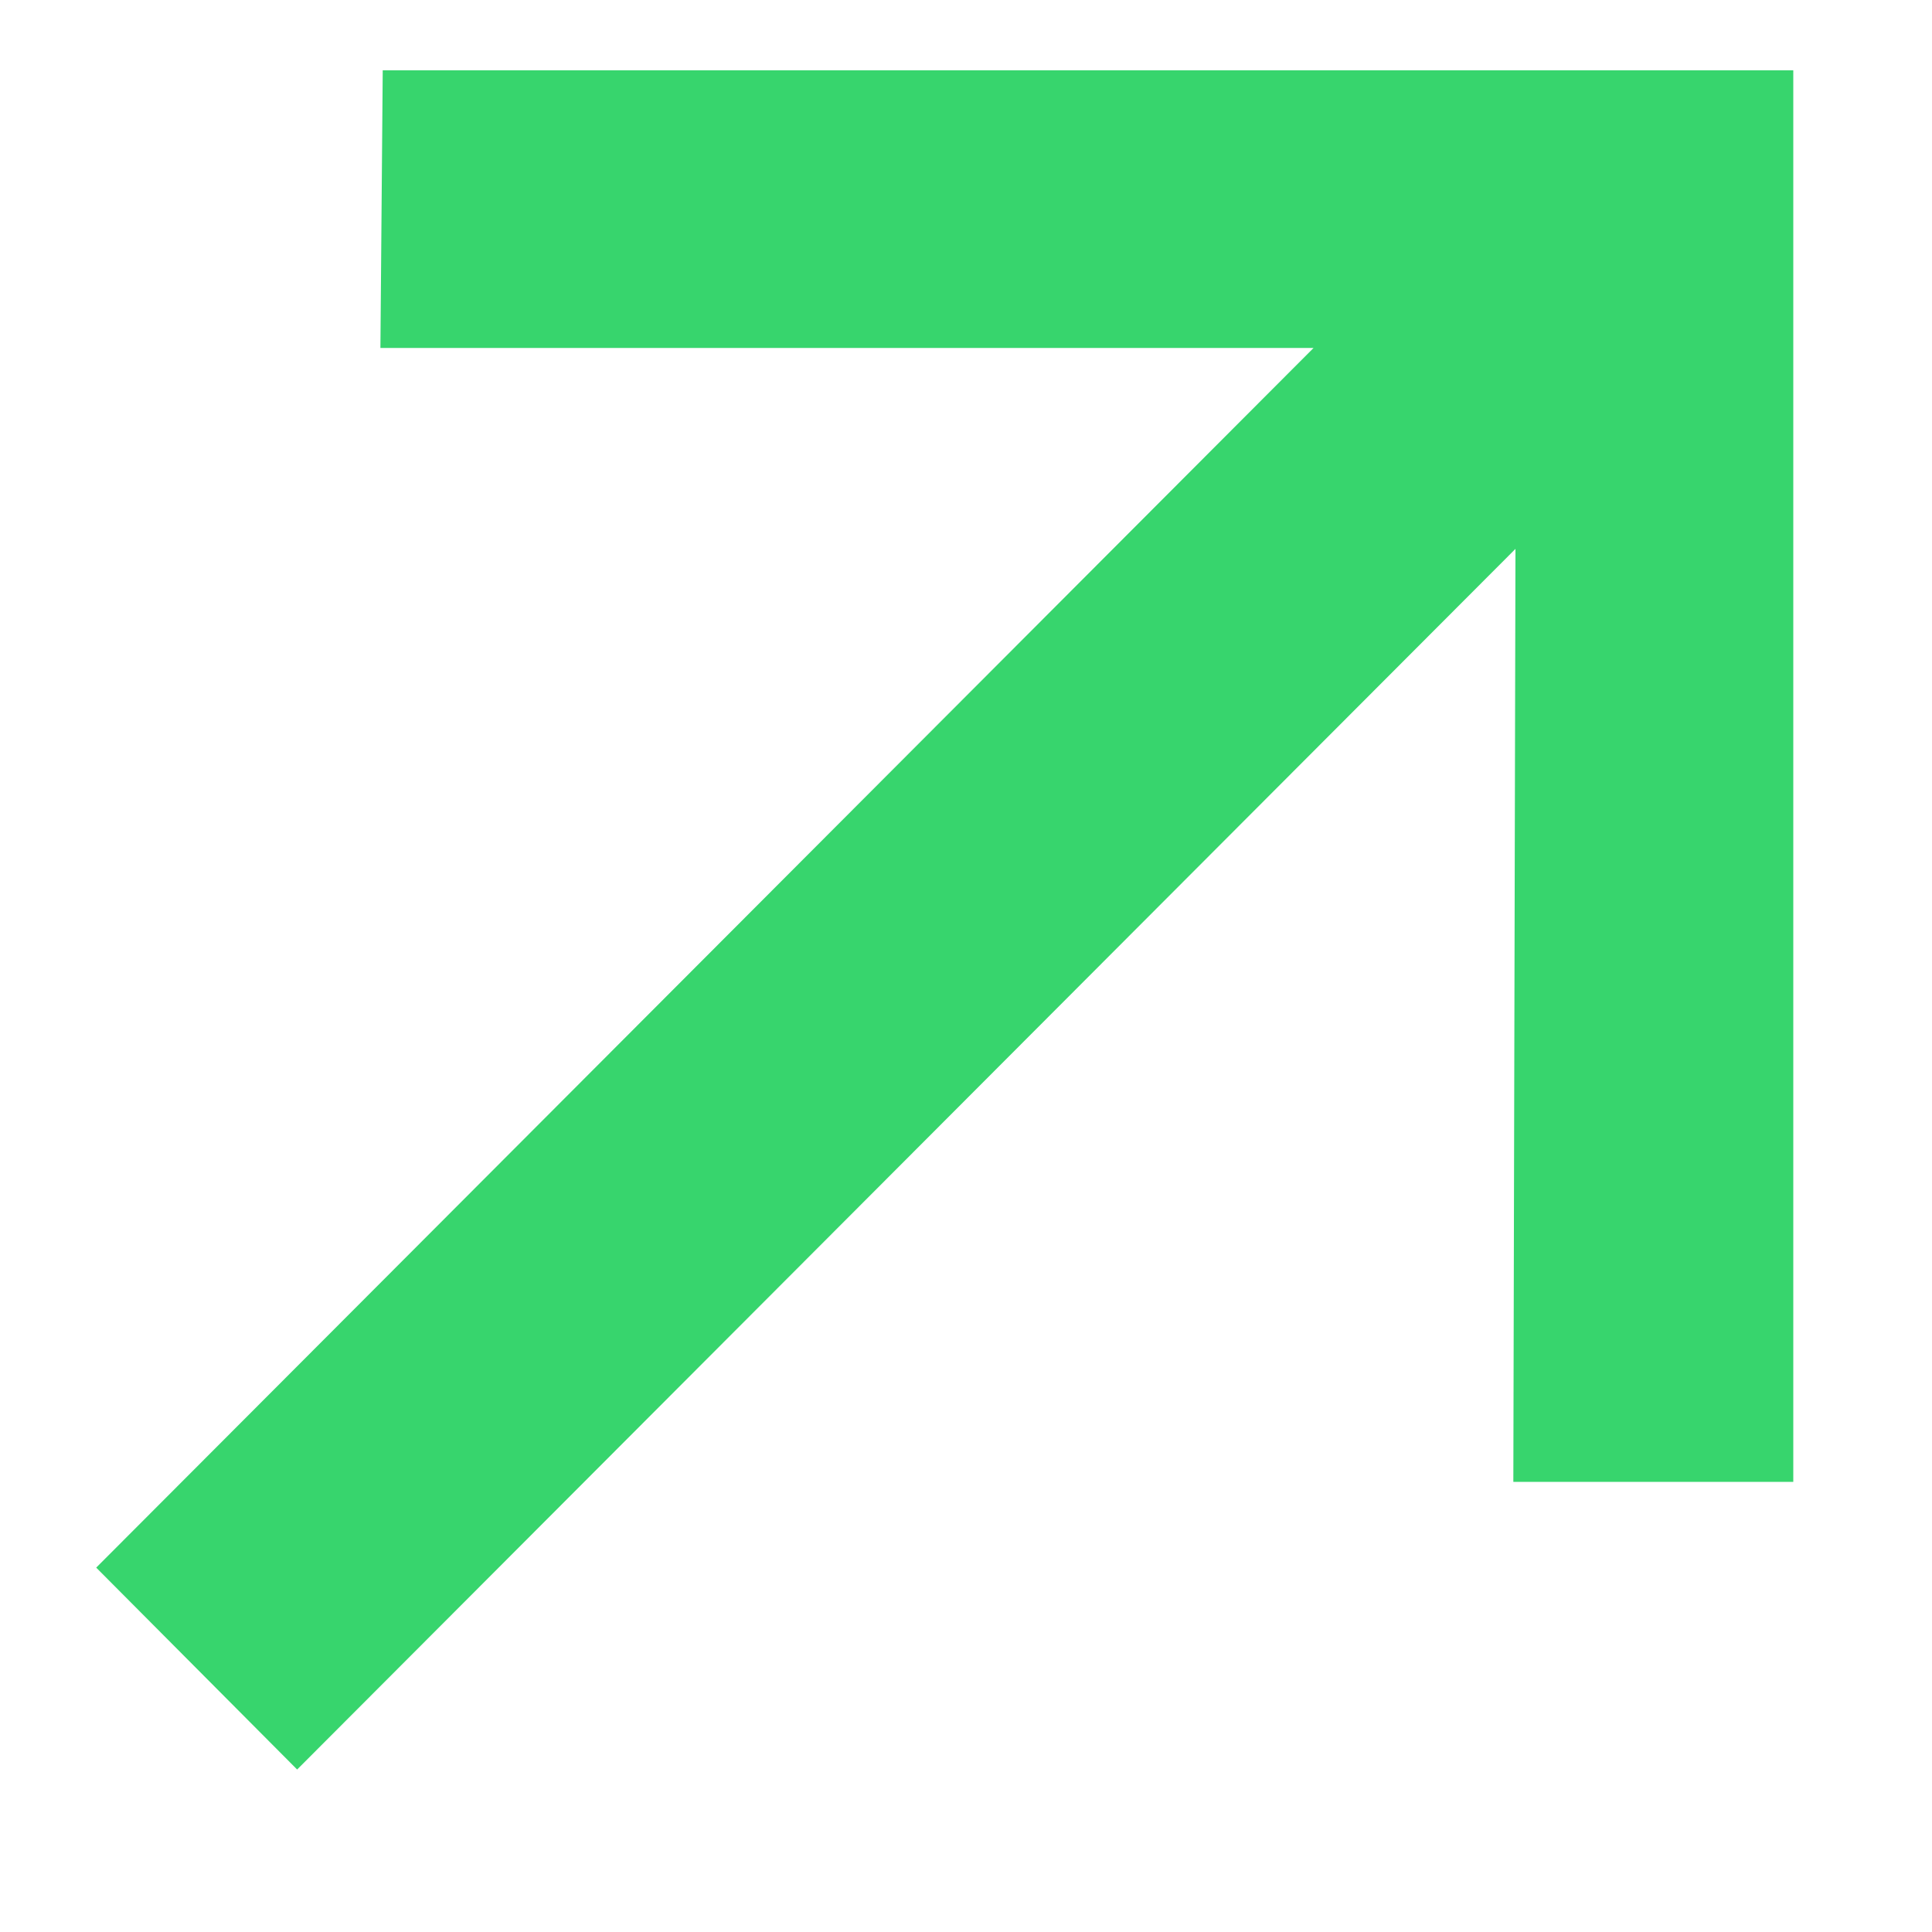
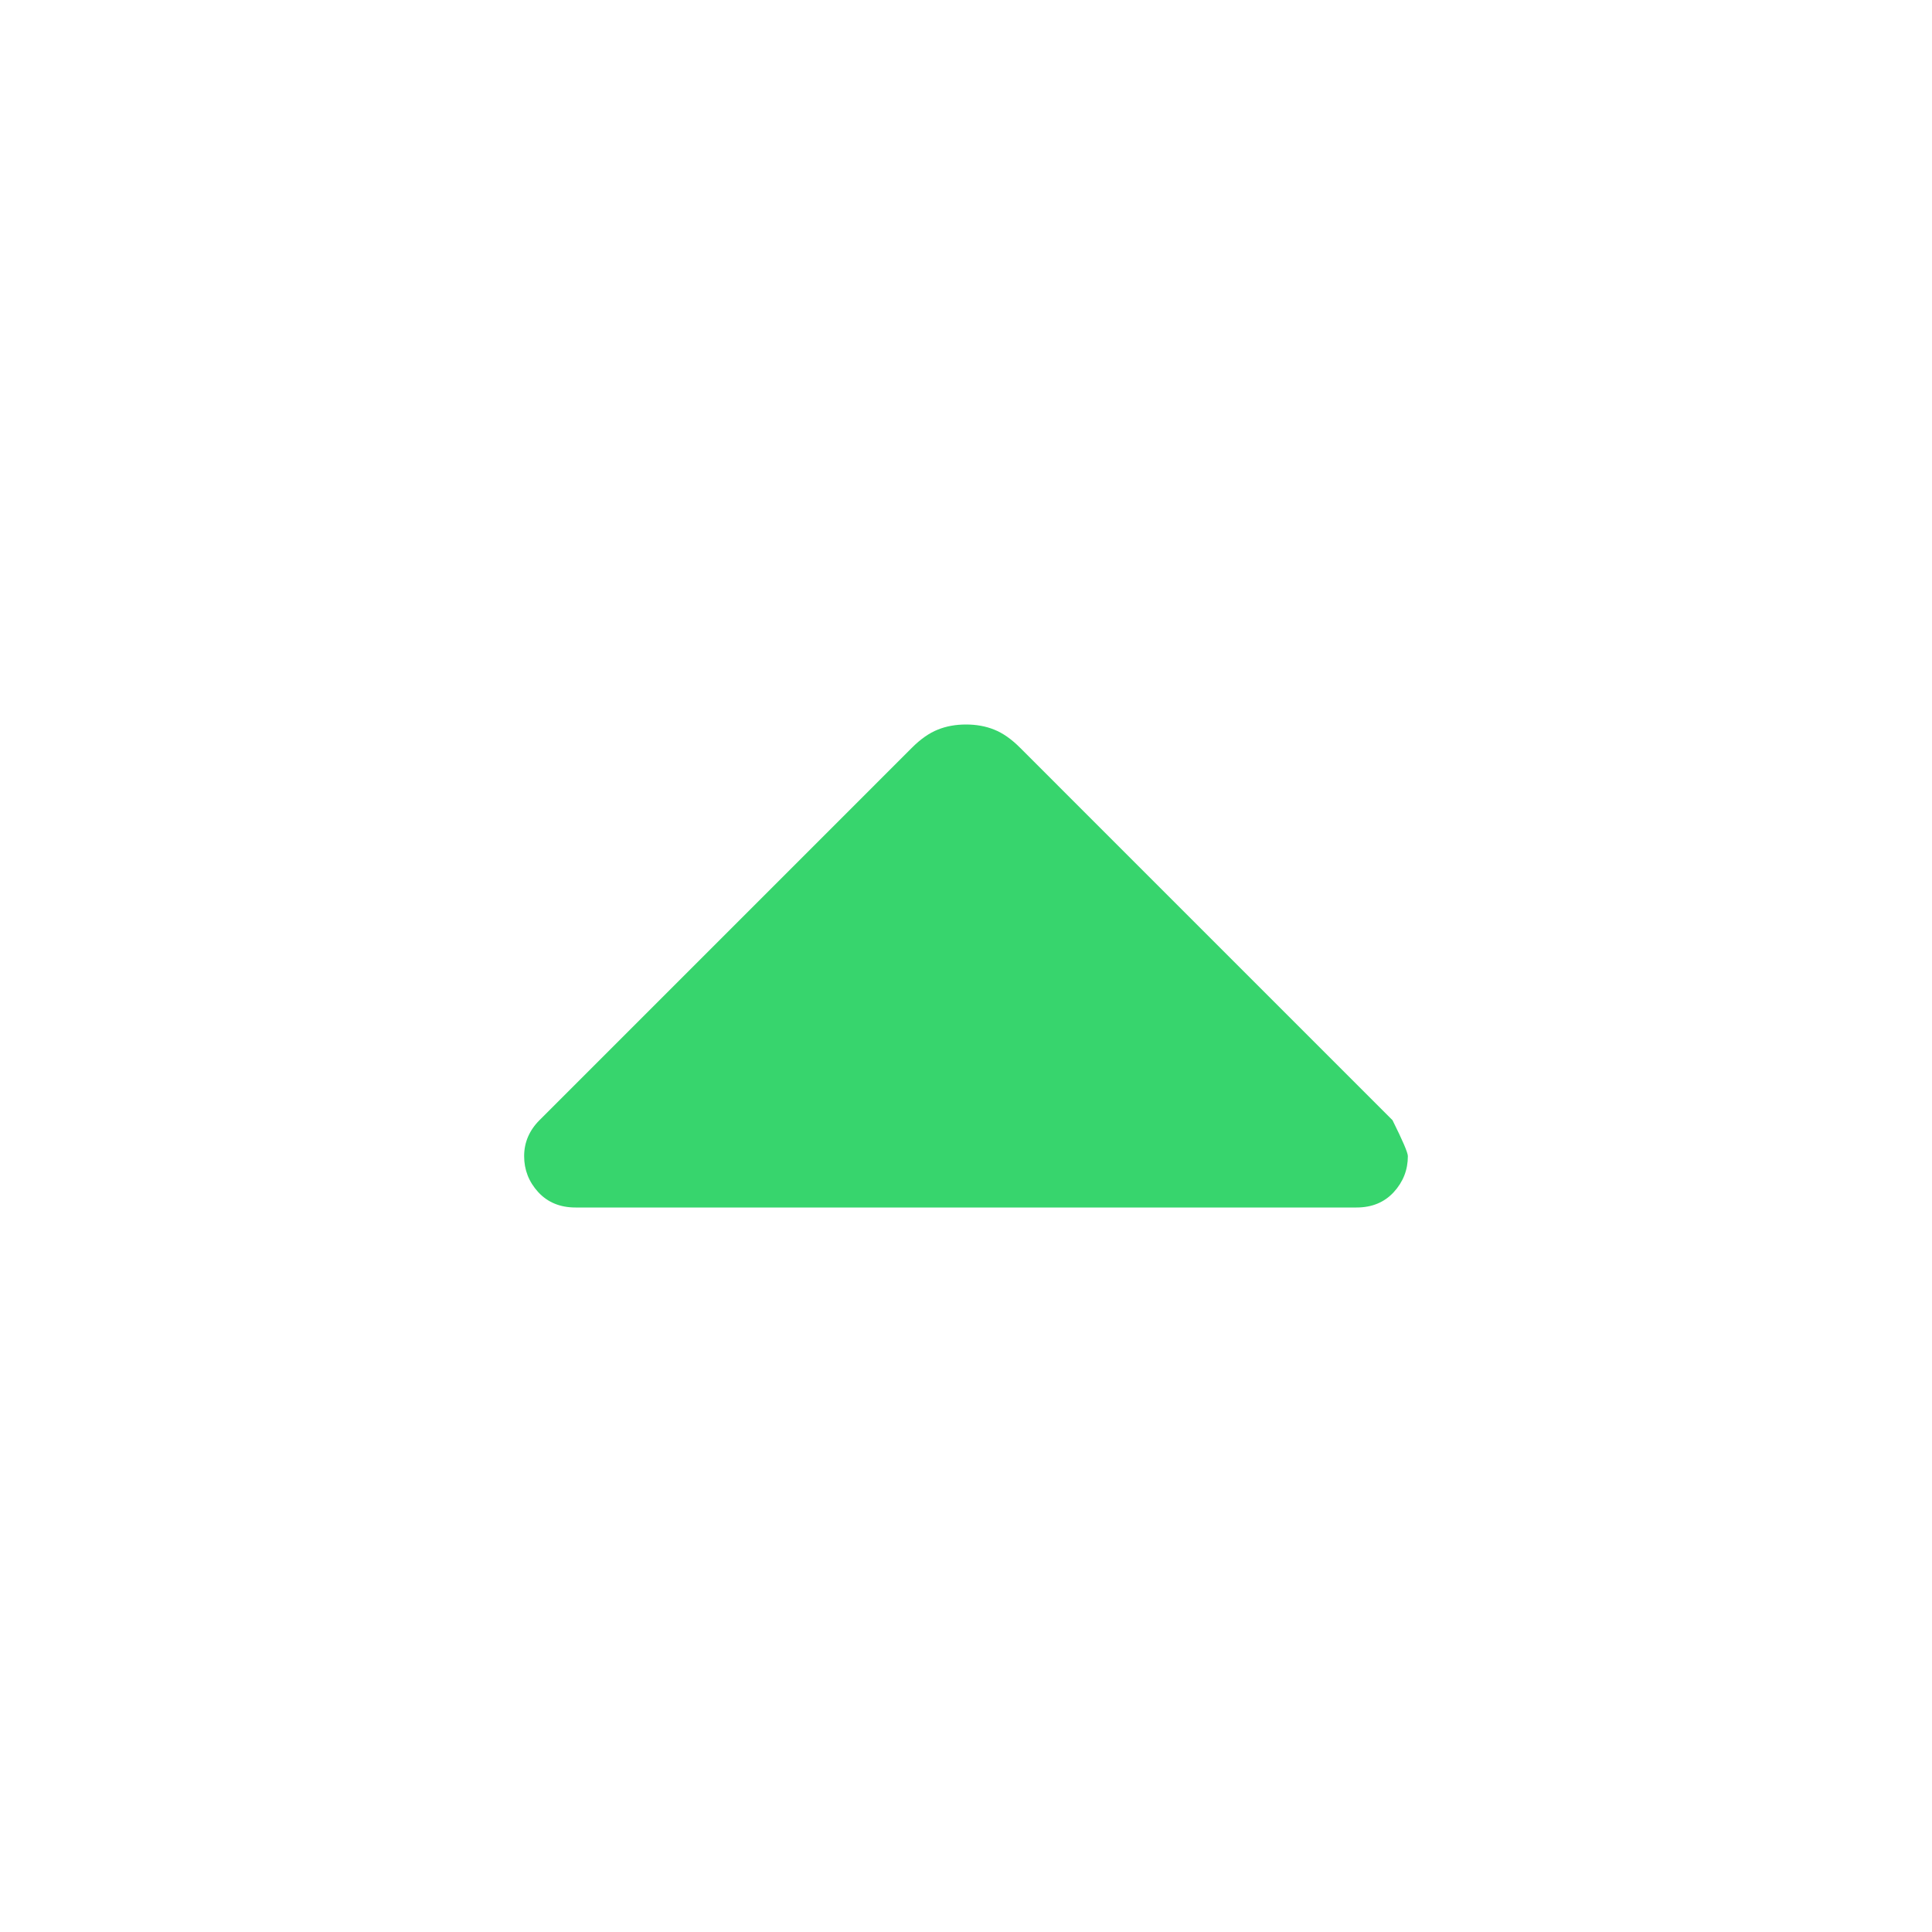
- <svg xmlns="http://www.w3.org/2000/svg" width="10" height="10" viewBox="0 0 10 10" fill="none">
-   <path d="M1.538 9.159L0.498 8.114L6.799 1.801H1.969L1.981 0.364H9.282V7.67H7.833L7.844 2.841L1.538 9.159Z" fill="#37D56D" />
+ <svg xmlns="http://www.w3.org/2000/svg" width="24" height="24" viewBox="0 0 24 24" fill="none">
+   <path d="M11.33 9.287L6.702 13.915C6.638 13.979 6.591 14.048 6.559 14.122C6.527 14.197 6.511 14.277 6.511 14.362C6.511 14.532 6.569 14.681 6.686 14.809C6.803 14.936 6.958 15 7.149 15H16.851C17.043 15 17.197 14.936 17.314 14.809C17.431 14.681 17.489 14.532 17.489 14.362C17.489 14.319 17.425 14.17 17.298 13.915L12.67 9.287C12.564 9.181 12.457 9.106 12.351 9.064C12.245 9.021 12.128 9 12 9C11.872 9 11.755 9.021 11.649 9.064C11.543 9.106 11.436 9.181 11.33 9.287Z" fill="#37D56D" />
</svg>
